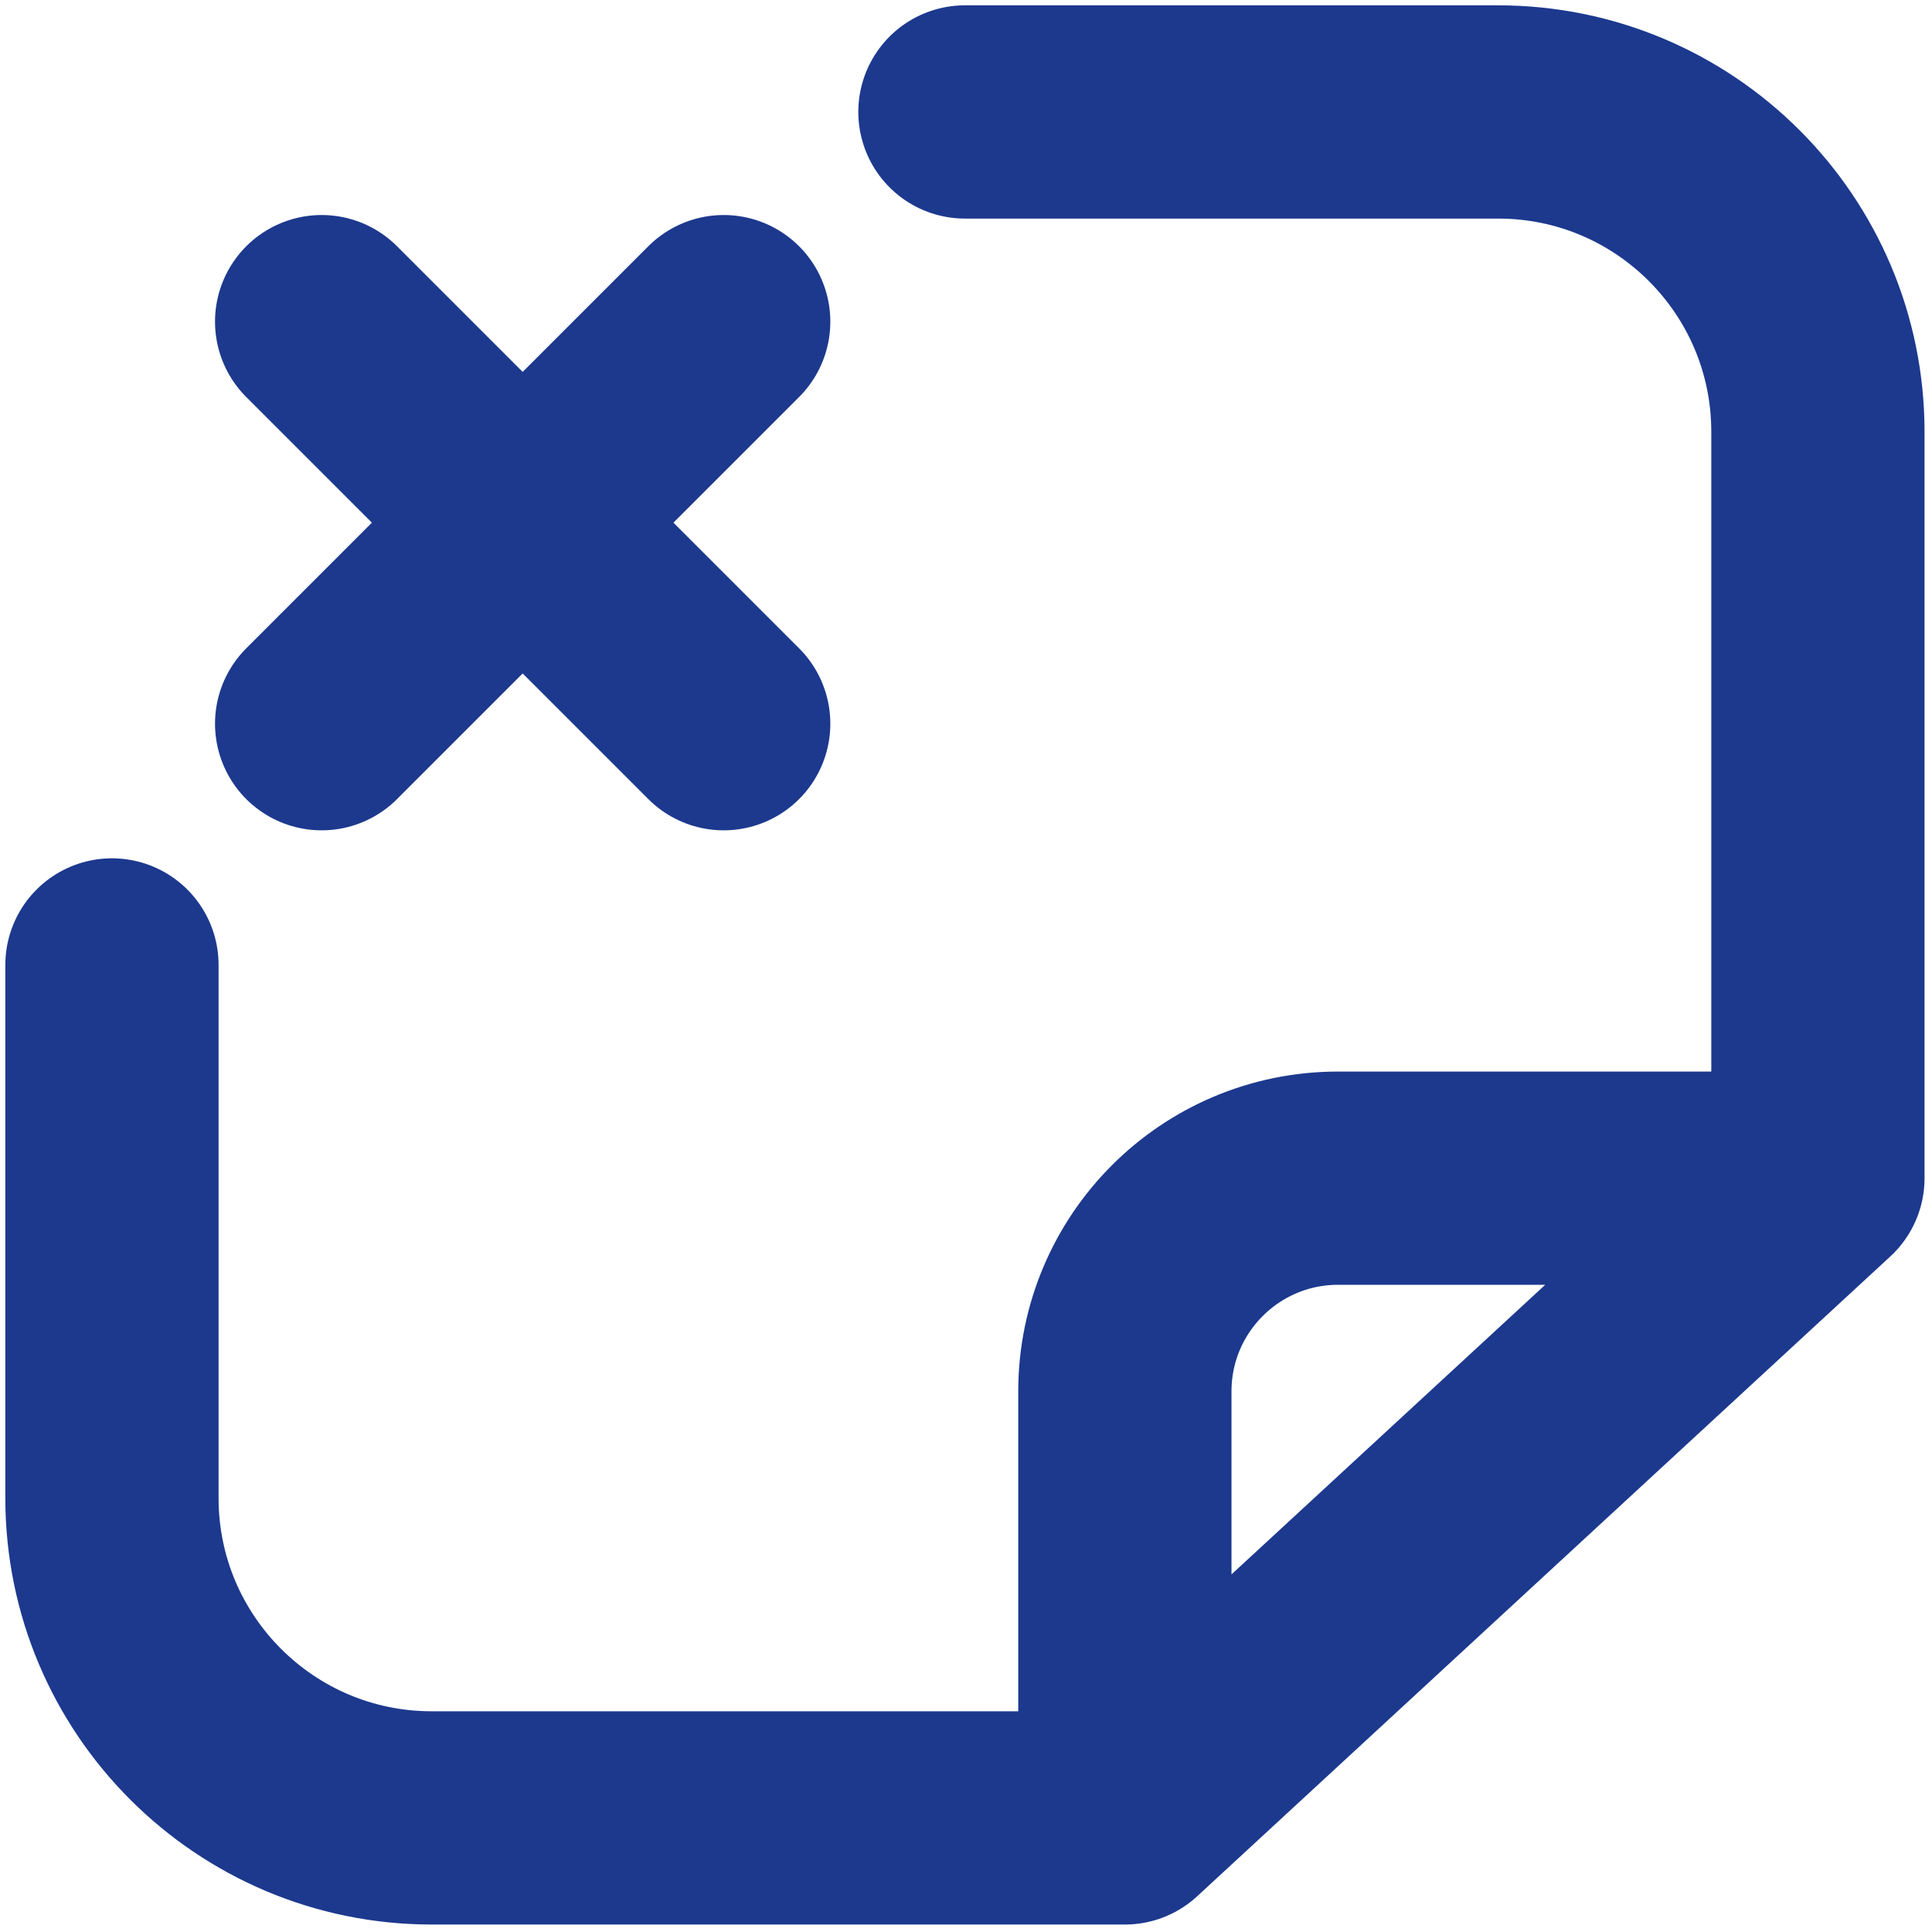
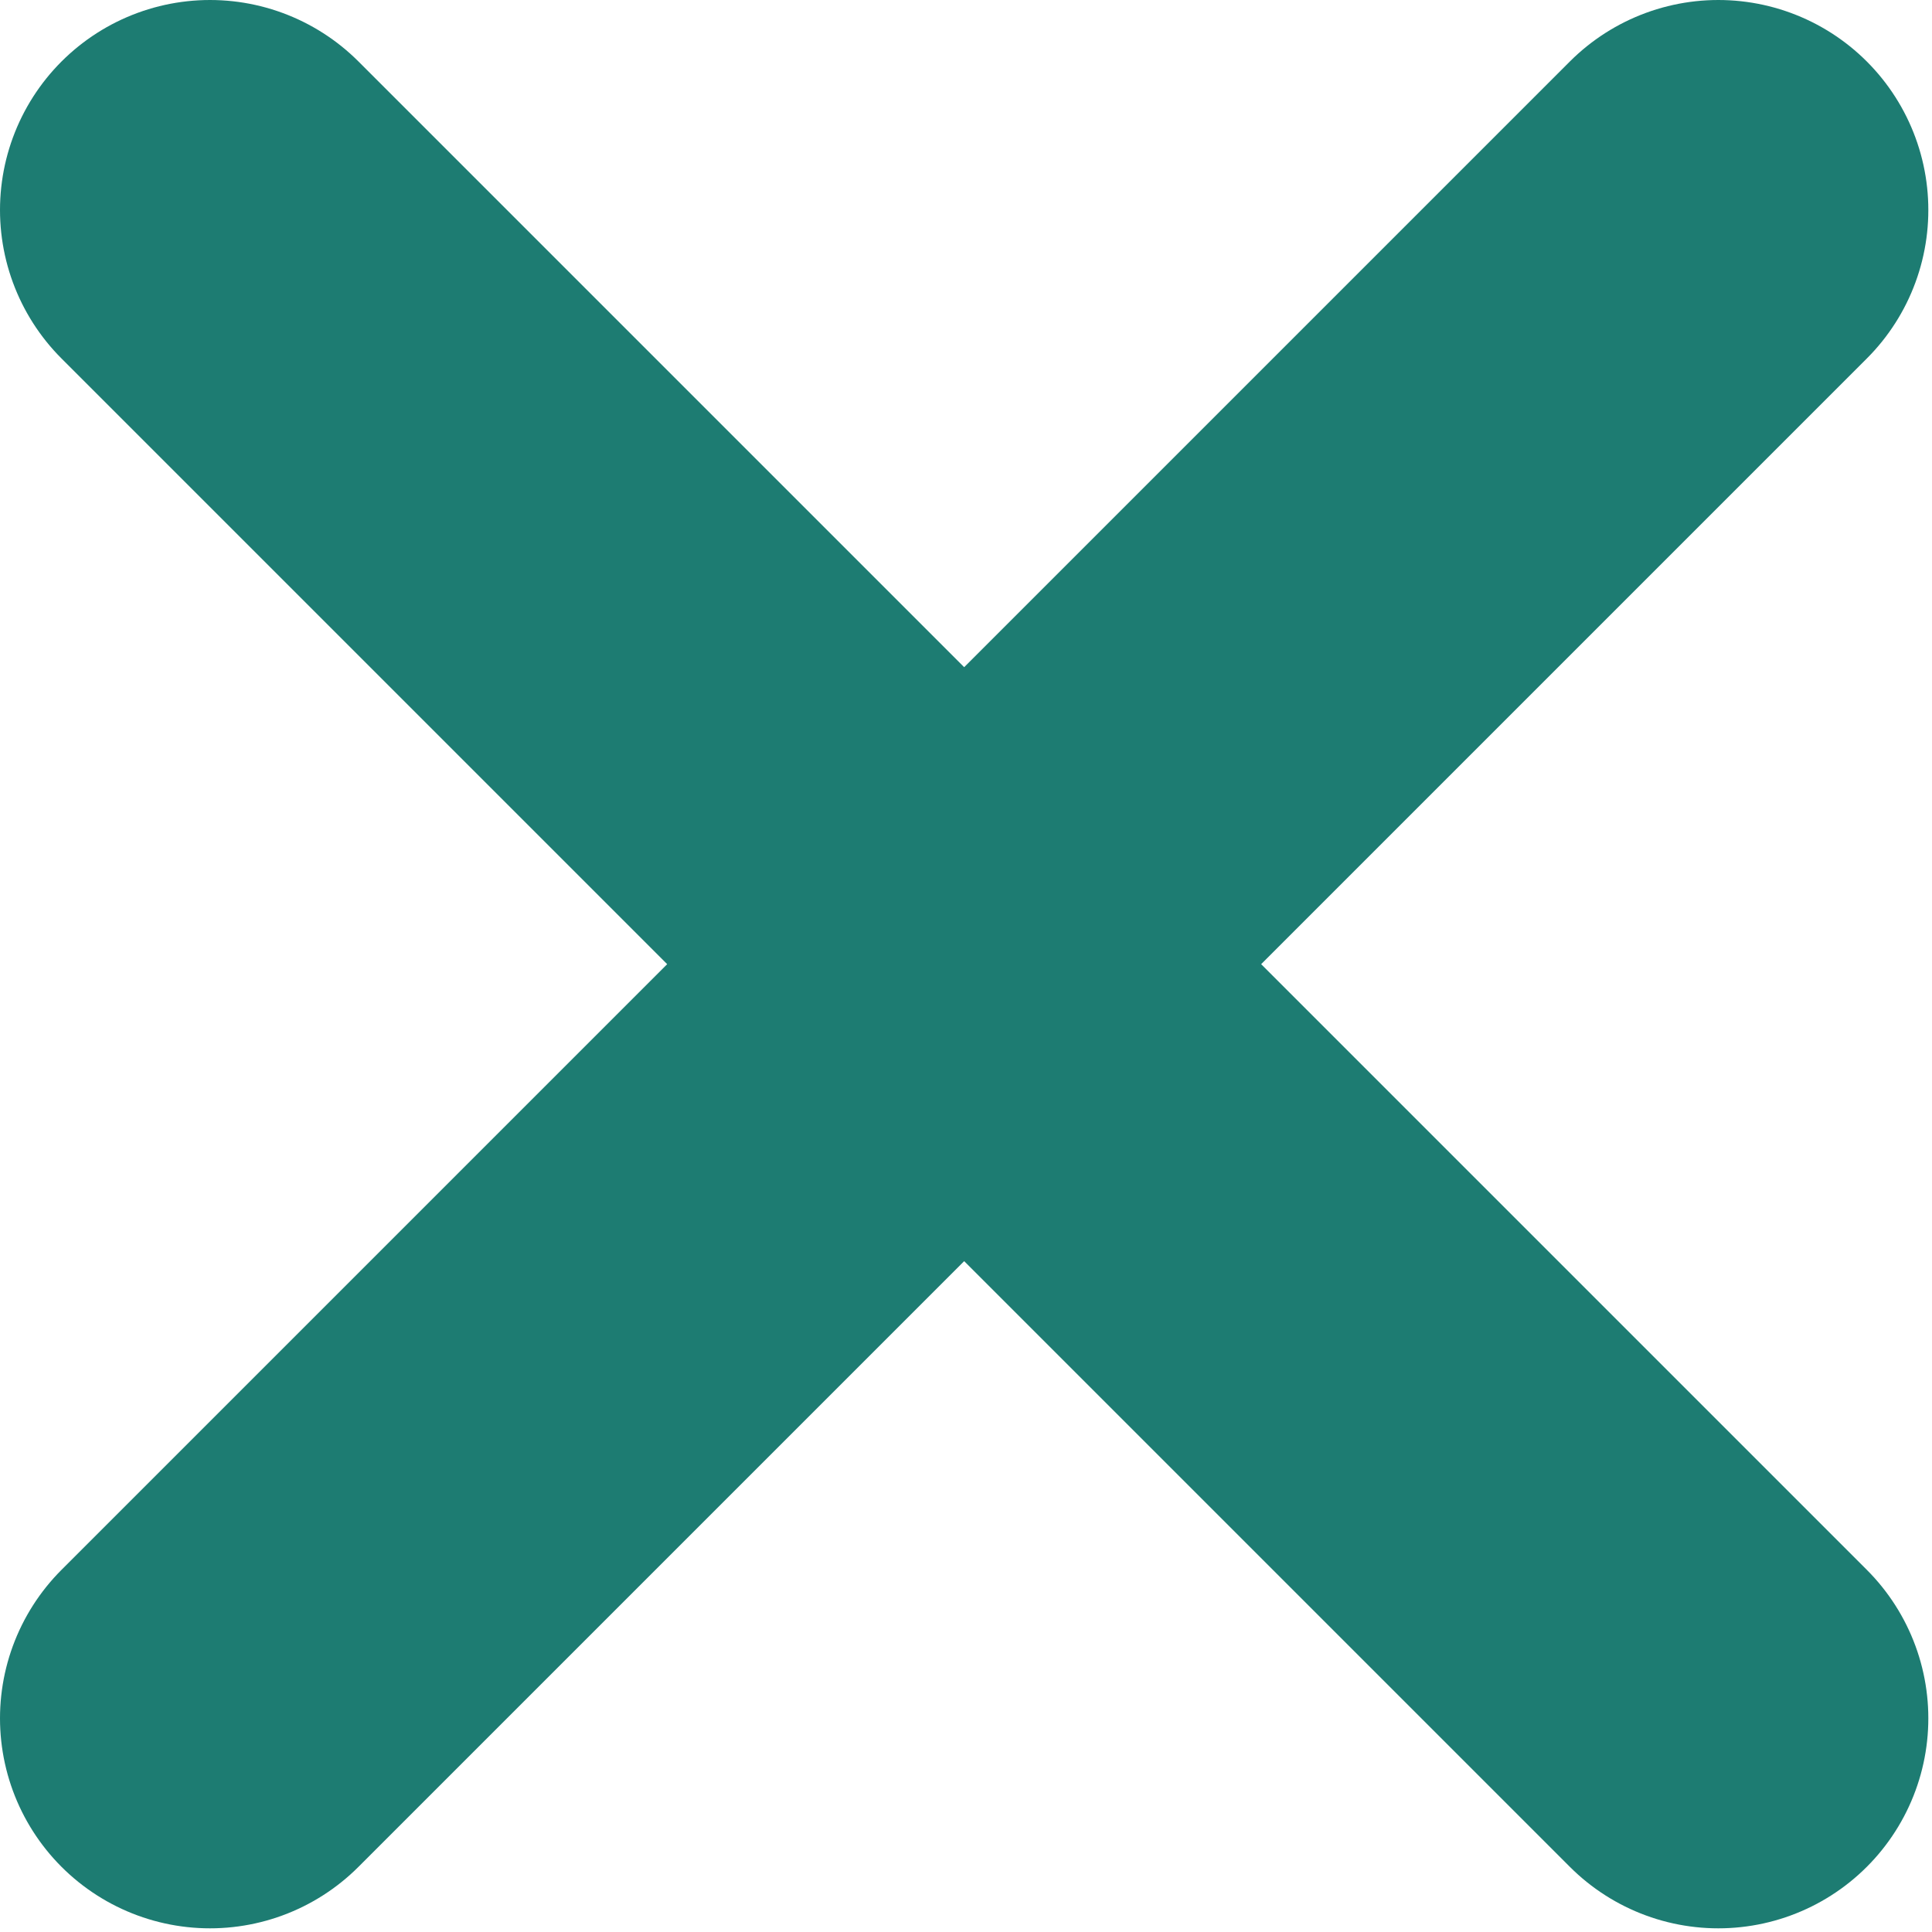
- <svg xmlns="http://www.w3.org/2000/svg" width="604" height="604" viewBox="0 0 604 604" fill="none">
-   <path d="M568.333 368.333V135C568.333 79.772 523.563 35 468.333 35H301.667M568.333 368.333L351.667 568.333M568.333 368.333H418.333C381.513 368.333 351.667 398.18 351.667 435V568.333M351.667 568.333H135C79.772 568.333 35 523.563 35 468.333V301.667" stroke="#1C398E" stroke-width="66.667" stroke-linecap="round" stroke-linejoin="round" />
-   <path d="M100.556 100.556L163.403 163.403M163.403 163.403L226.25 226.25M163.403 163.403L226.25 100.556M163.403 163.403L100.556 226.25" stroke="#1C398E" stroke-width="66.667" stroke-linecap="round" stroke-linejoin="round" />
+ <svg xmlns="http://www.w3.org/2000/svg" width="161" height="161" viewBox="0 0 161 161" fill="none">
+   <path d="M17.5 17.5L80.347 80.347M80.347 80.347L143.194 143.194M80.347 80.347L143.194 17.5M80.347 80.347L17.5 143.194" stroke="#1D7C72" stroke-width="35" stroke-linecap="round" stroke-linejoin="round" />
</svg>
